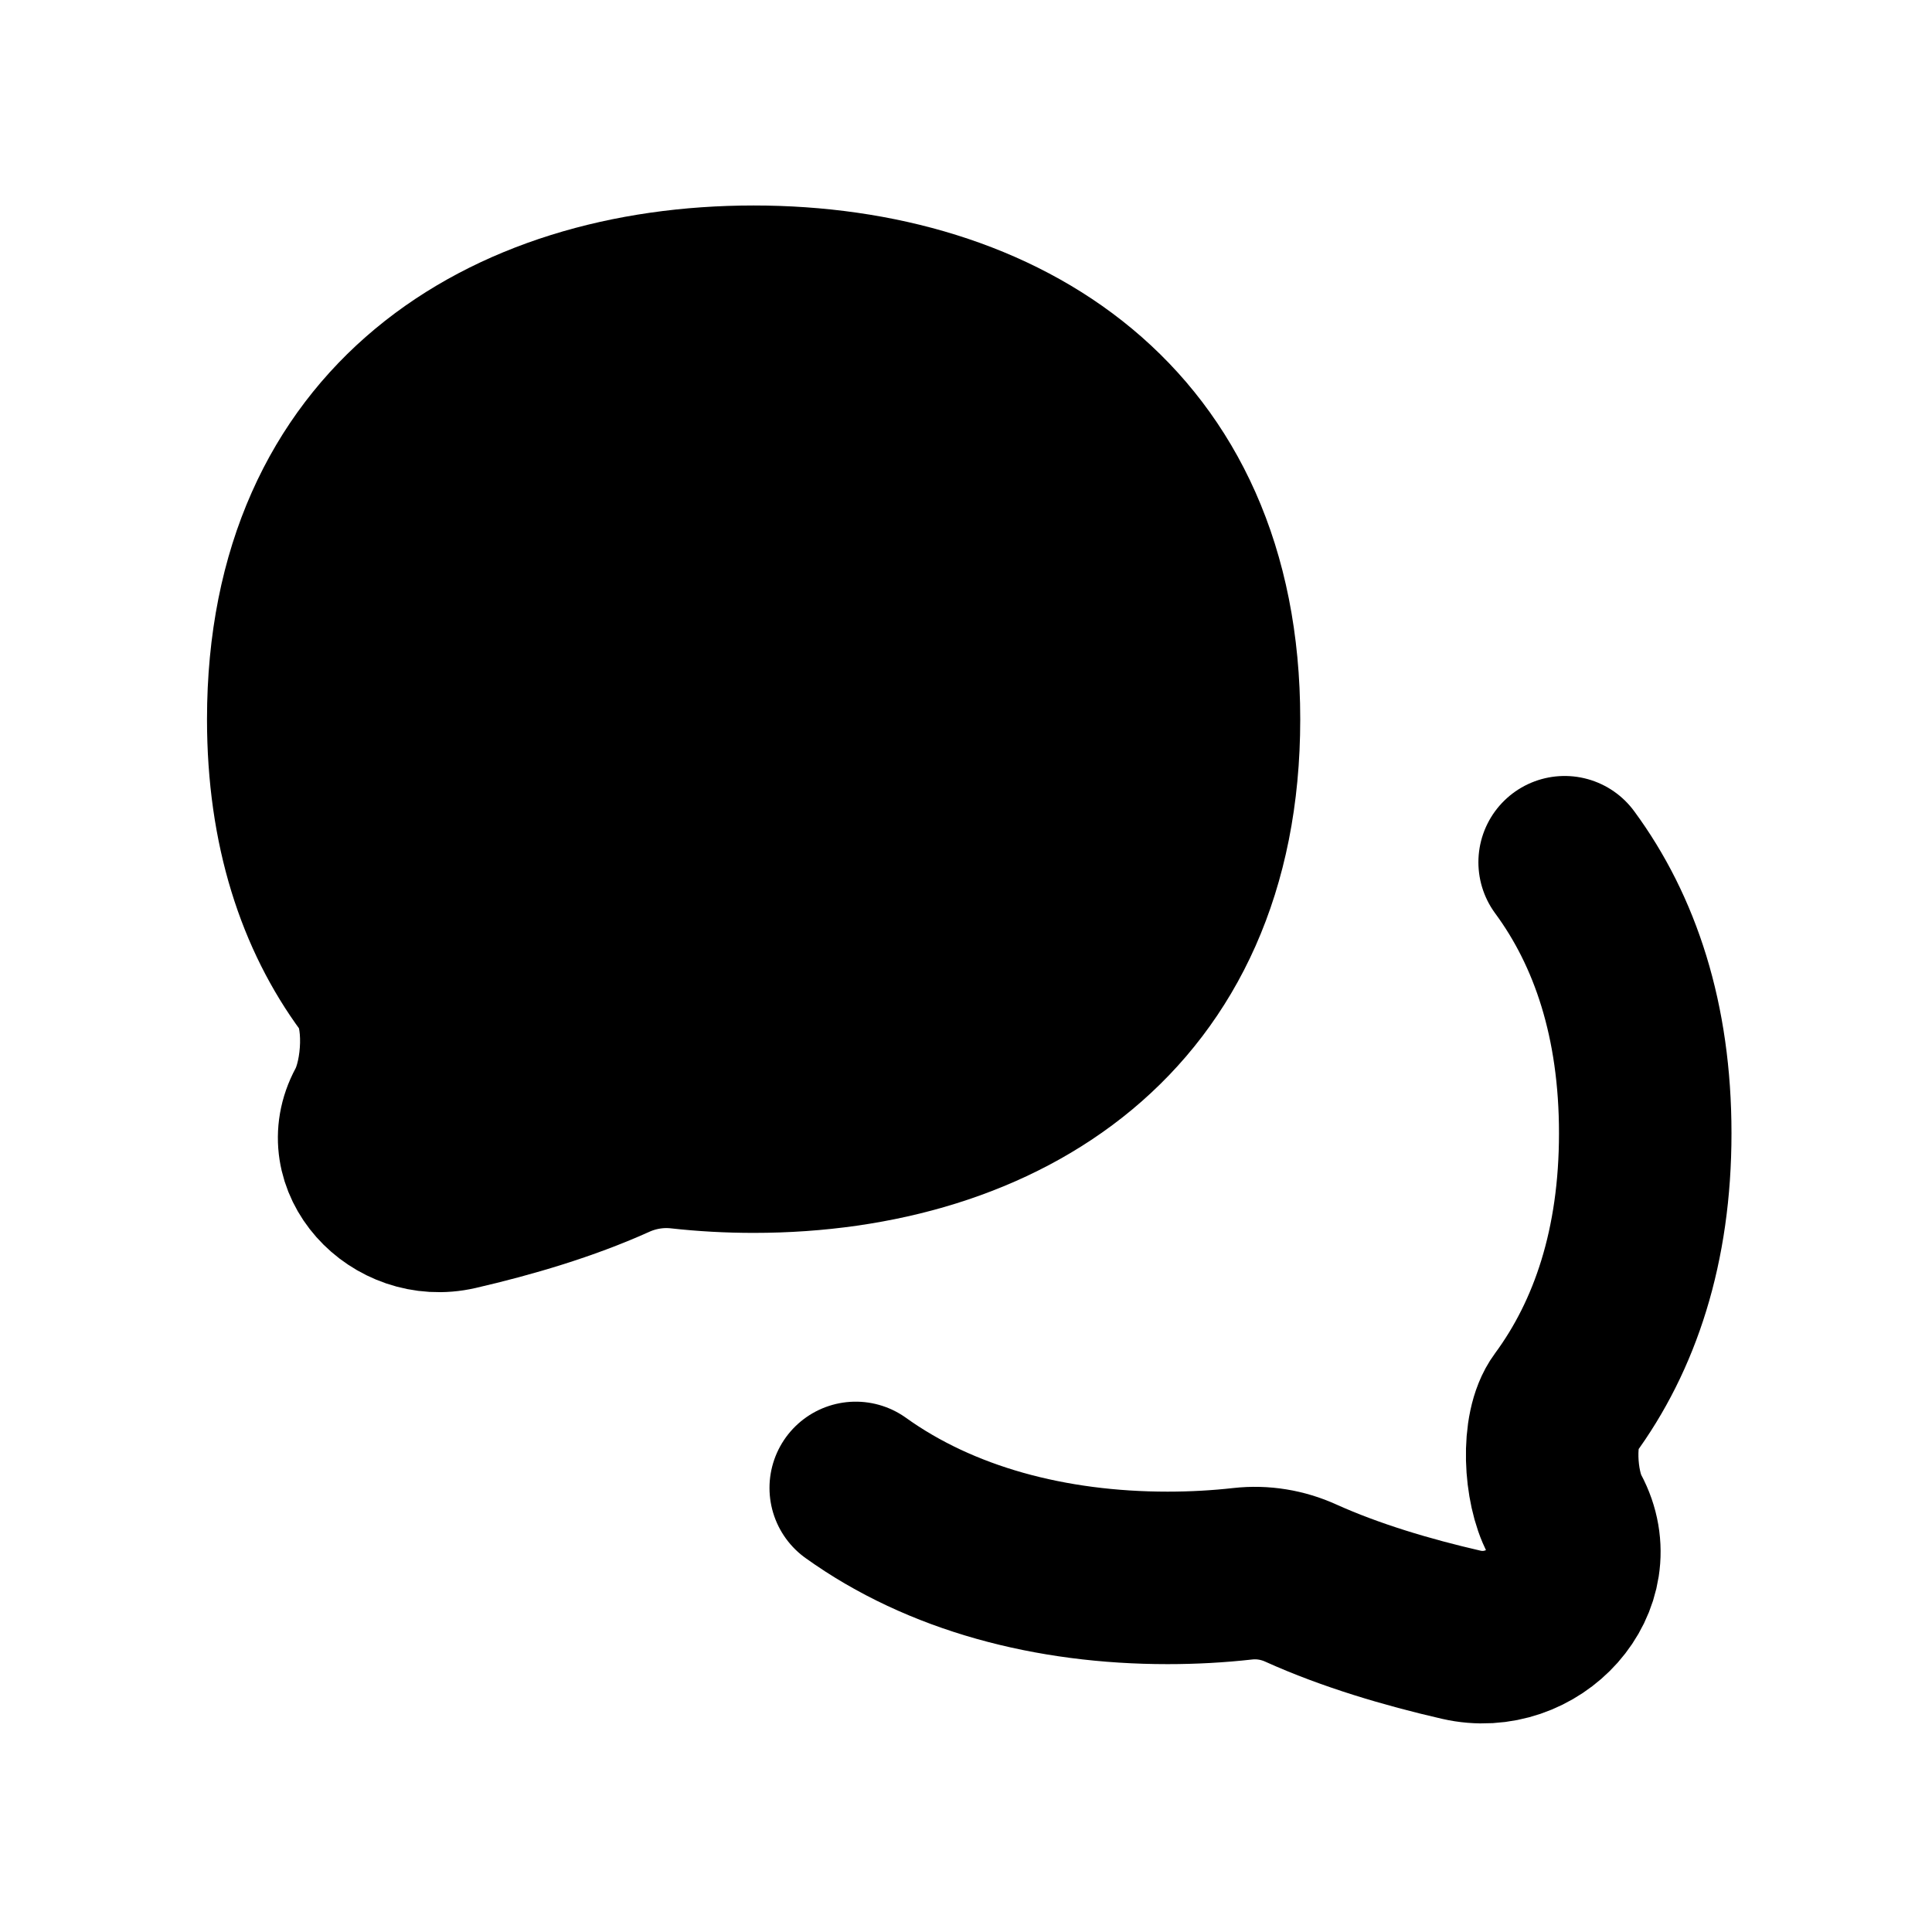
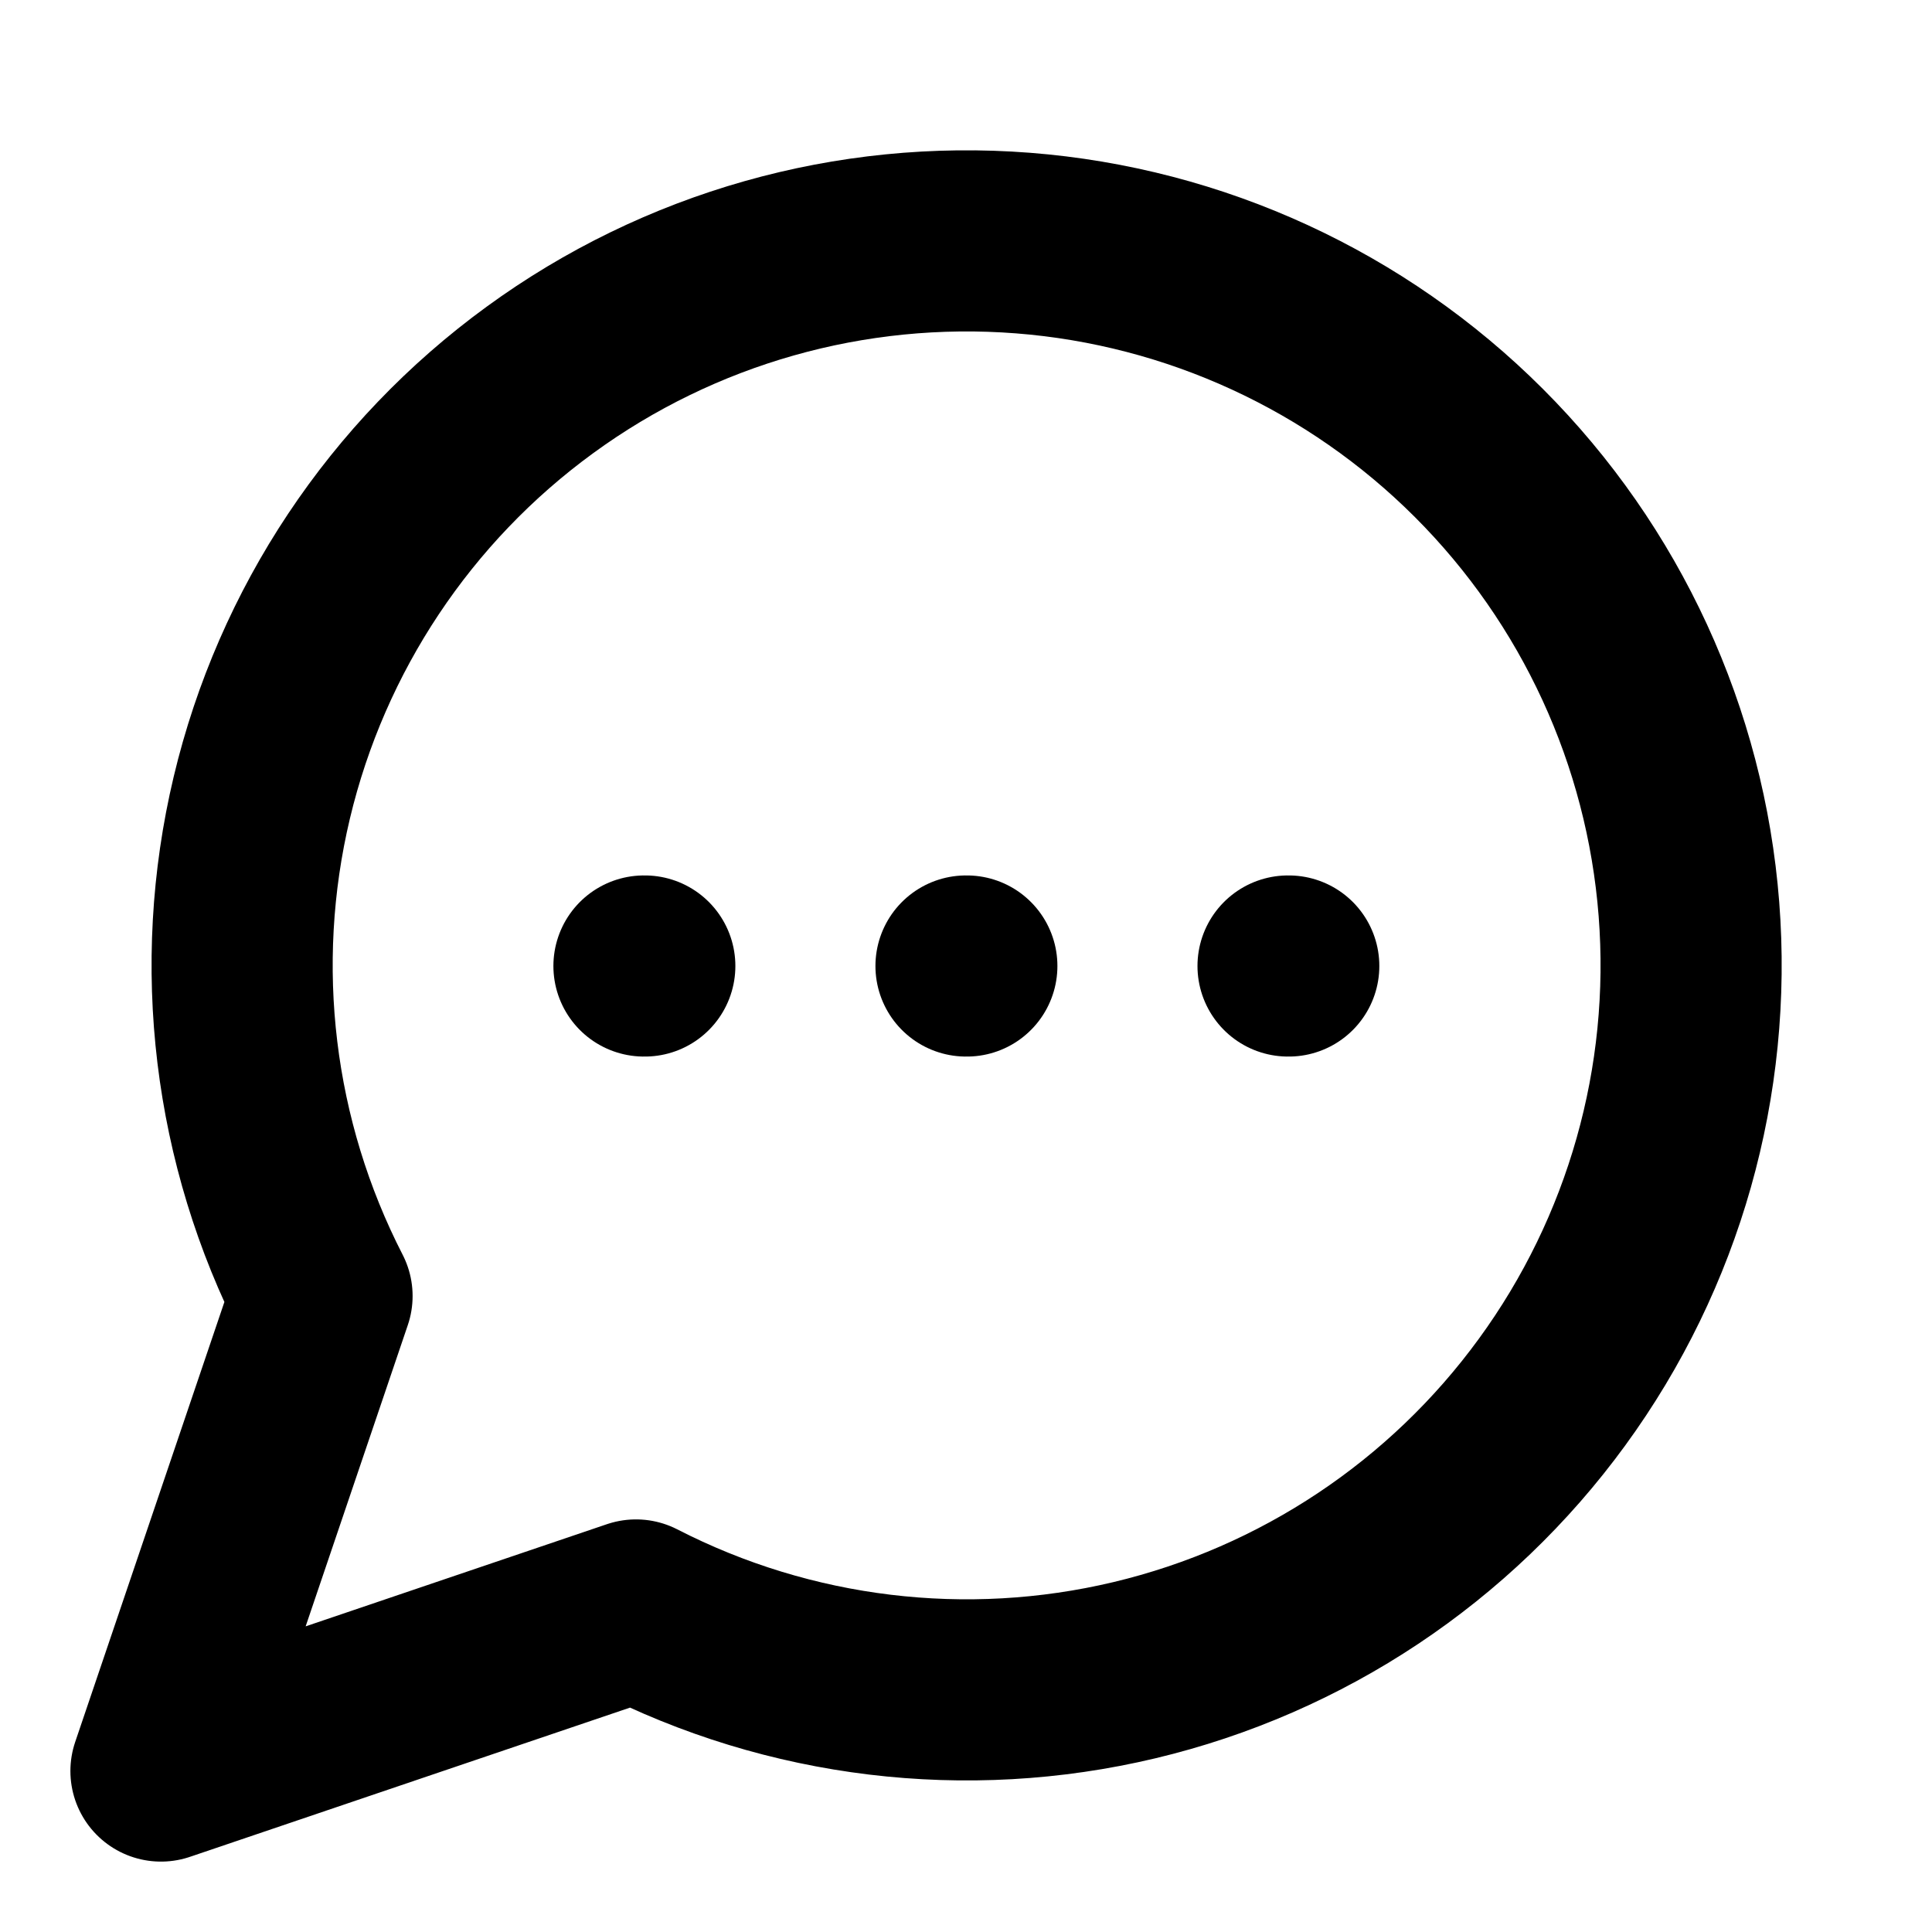
- <svg xmlns="http://www.w3.org/2000/svg" width="14" height="14" viewBox="0 0 14 14" fill="none">
-   <path d="M5.461 8.434C7.307 8.434 8.922 7.434 8.922 5.212C8.922 2.989 7.307 1.989 5.461 1.989C3.616 1.989 2 2.989 2 5.212C2 6.028 2.218 6.679 2.585 7.177C2.718 7.357 2.69 7.778 2.584 7.975C2.329 8.448 2.81 8.966 3.334 8.846C3.725 8.756 4.136 8.634 4.496 8.472C4.627 8.412 4.773 8.388 4.916 8.404C5.095 8.424 5.277 8.434 5.461 8.434Z" fill="black" stroke="black" stroke-linecap="round" stroke-linejoin="round" />
-   <path d="M11.338 6.248C11.705 6.746 11.922 7.396 11.922 8.212C11.922 9.028 11.704 9.679 11.337 10.177C11.204 10.357 11.232 10.778 11.338 10.975C11.593 11.448 11.112 11.966 10.589 11.846C10.197 11.756 9.786 11.634 9.427 11.472C9.295 11.412 9.15 11.388 9.006 11.404C8.828 11.424 8.646 11.434 8.461 11.434C7.615 11.434 6.817 11.224 6.201 10.782" stroke="black" stroke-width="1.25" stroke-linecap="round" stroke-linejoin="round" />
+ <svg xmlns="http://www.w3.org/2000/svg" width="16" height="16" viewBox="0 0 16 16" fill="none">
+   <path d="M5.267 13.333C6.539 13.986 8.003 14.163 9.394 13.832C10.785 13.501 12.012 12.684 12.854 11.528C13.697 10.372 14.098 8.954 13.987 7.528C13.876 6.102 13.259 4.763 12.248 3.752C11.237 2.741 9.898 2.124 8.472 2.013C7.046 1.902 5.628 2.303 4.472 3.146C3.316 3.988 2.499 5.215 2.168 6.606C1.837 7.997 2.014 9.461 2.667 10.733L1.333 14.667L5.267 13.333Z" stroke="black" stroke-width="1.5" stroke-linecap="round" stroke-linejoin="round" />
+   <path d="M5.333 8H5.34" stroke="black" stroke-width="1.5" stroke-linecap="round" stroke-linejoin="round" />
+   <path d="M8 8H8.007" stroke="black" stroke-width="1.5" stroke-linecap="round" stroke-linejoin="round" />
+   <path d="M10.667 8H10.673" stroke="black" stroke-width="1.5" stroke-linecap="round" stroke-linejoin="round" />
</svg>
